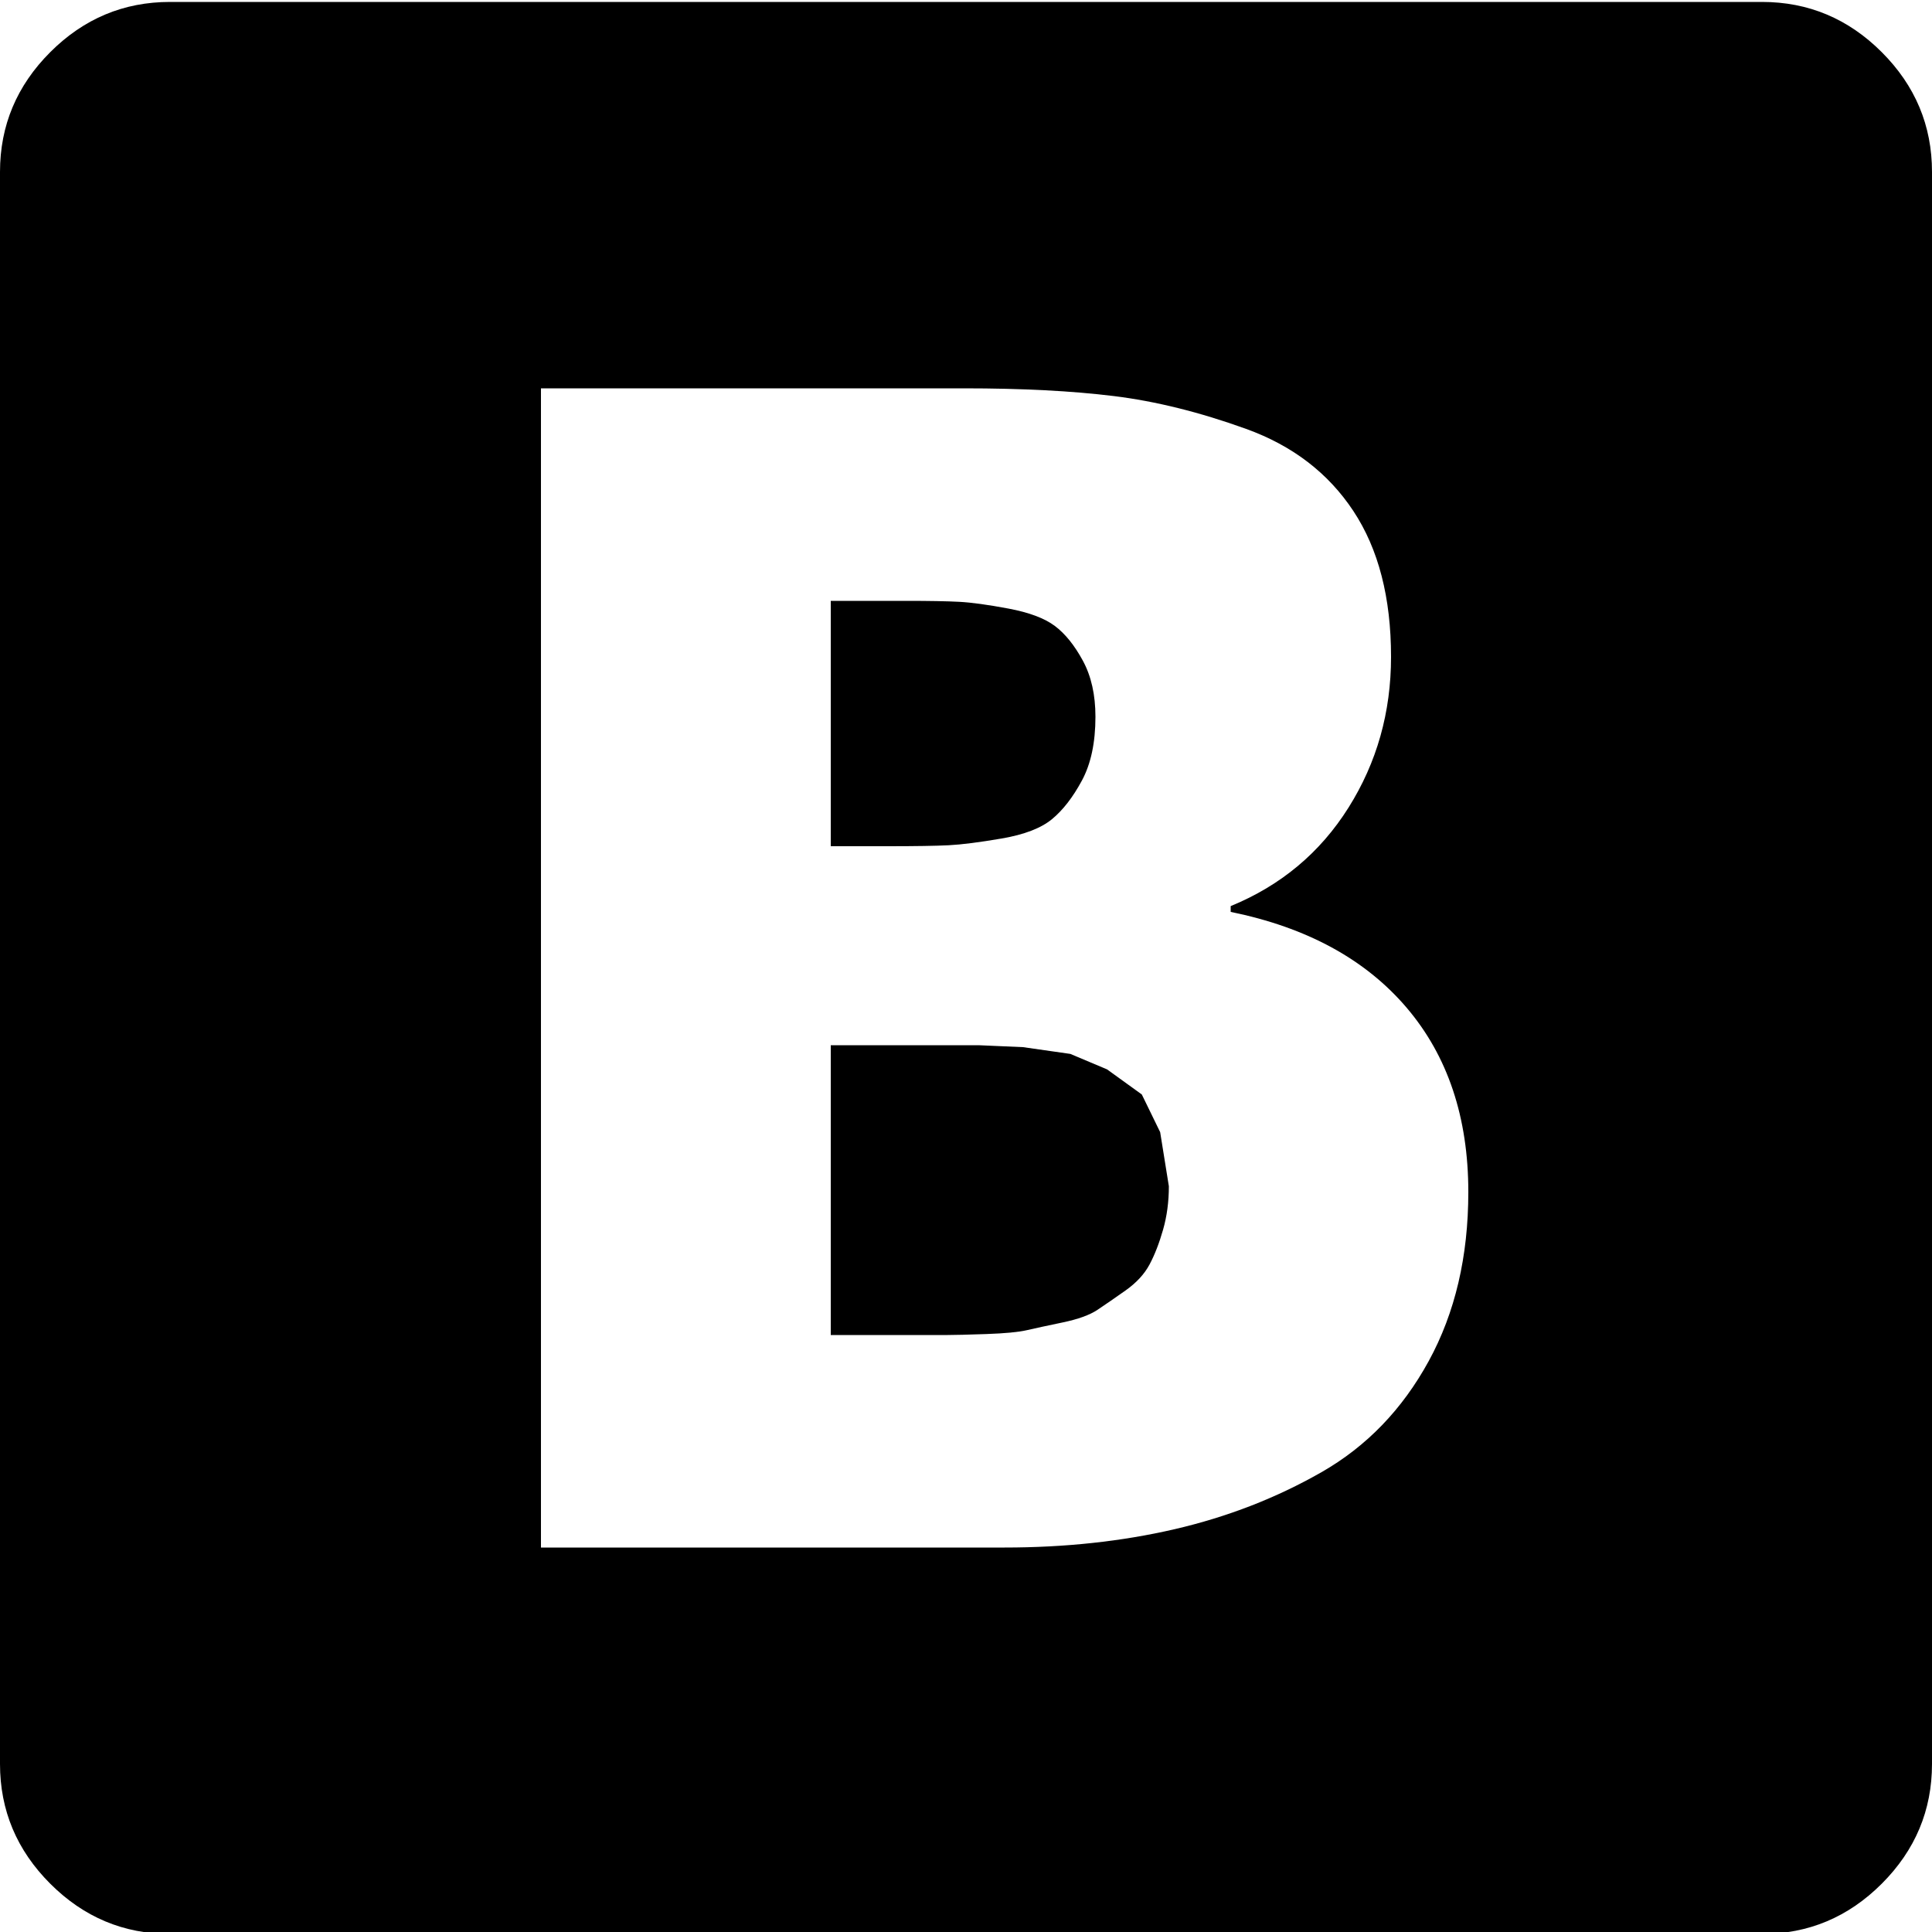
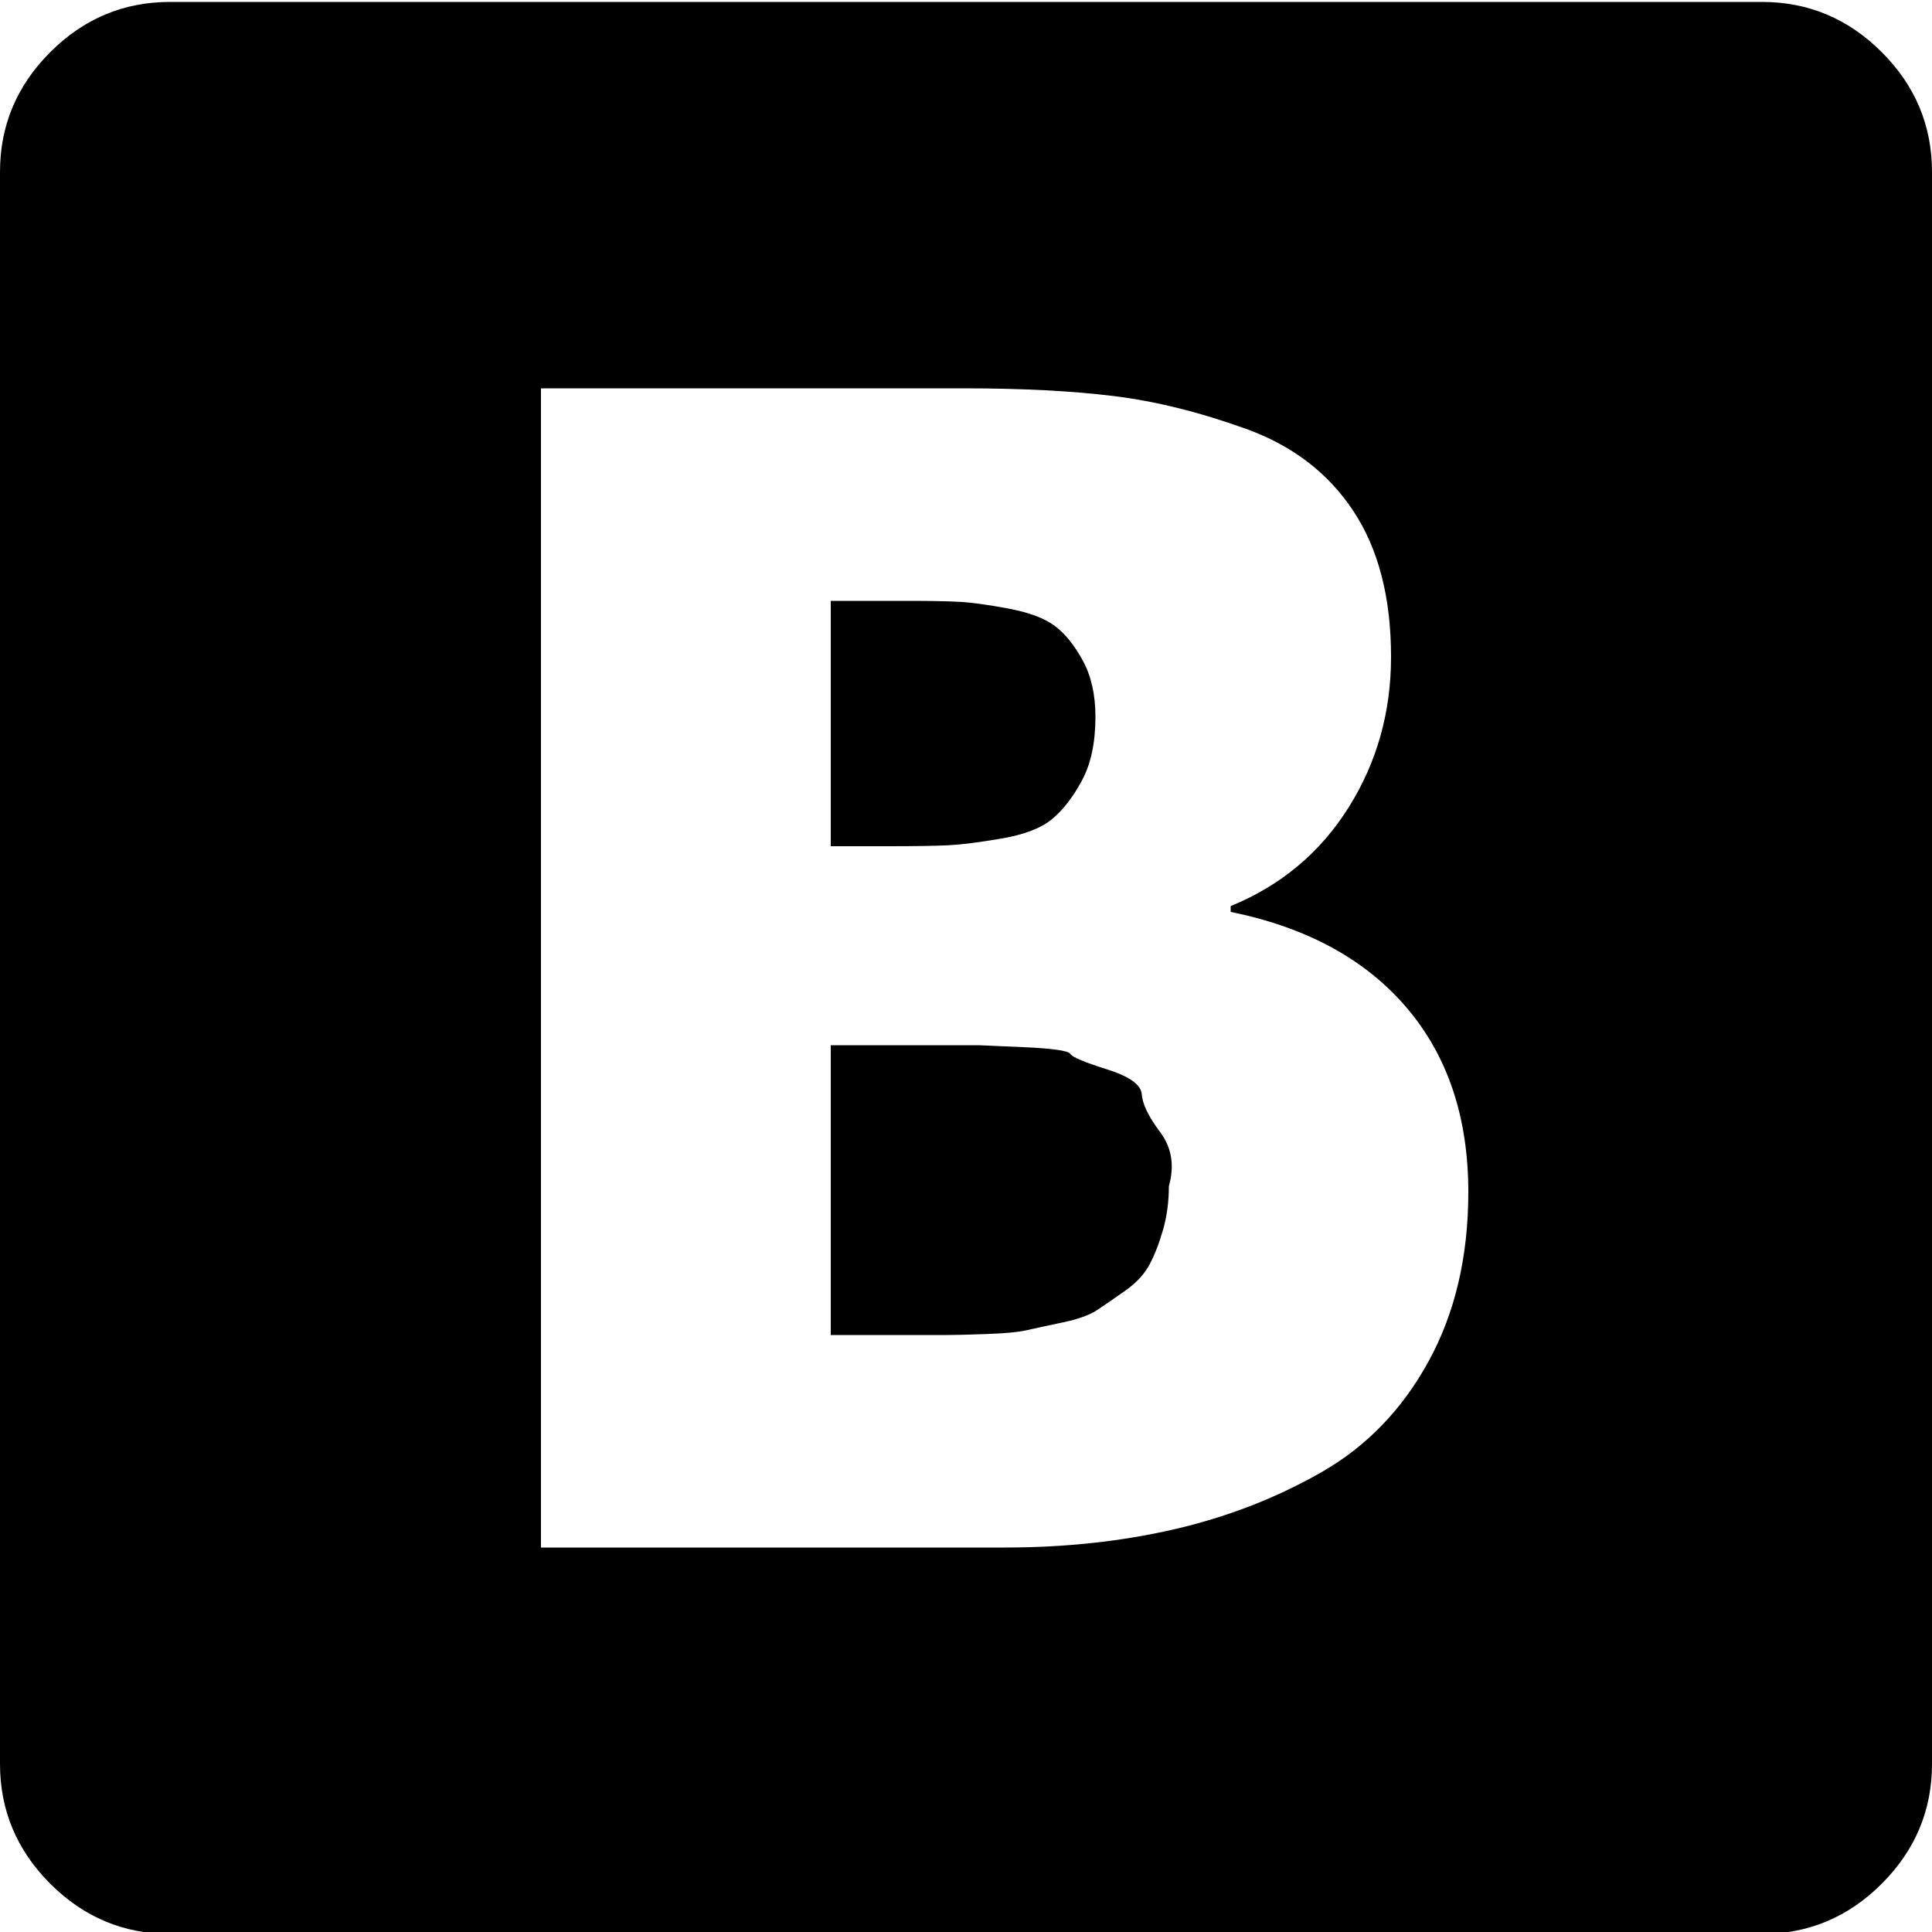
<svg xmlns="http://www.w3.org/2000/svg" height="1000" width="1000">
-   <path d="M1000 89v824q0 36 -26 62t-62 26h-824q-36 0 -62 -26t-26 -62v-824q0 -36 26 -62t62 -26h824q36 0 62 26t26 62zm-240 528q0 -58 -32 -95.5t-91 -49.5v-3q39 -16 61 -51t22 -78q0 -46 -19.5 -75.5t-55.5 -42.5 -68.5 -17 -77.5 -4h-219v600h240q47 0 88 -9.5t76 -29.5 55.5 -57.5 20.5 -87.5zm-193 -246q0 20 -7 33t-15.5 20 -26 10 -27.5 3.5 -31 .5h-30v-127h39q18 0 27.5 .5t25.5 3.5 24 9 14.5 18 6.5 29zm38 243q0 12 -3 22.5t-7 18 -12.5 13.5 -14.5 10 -18 6.5 -18.5 4 -21 2 -20 .5h-60.5v-150h76.5l23 1 24.5 3.5 19 8 18 13 9.5 19.5 4.5 28z" />
+   <path d="M1000 89v824q0 36 -26 62t-62 26h-824q-36 0 -62 -26t-26 -62v-824q0 -36 26 -62t62 -26h824q36 0 62 26t26 62zm-240 528q0 -58 -32 -95.5t-91 -49.5v-3q39 -16 61 -51t22 -78q0 -46 -19.5 -75.5t-55.5 -42.5 -68.5 -17 -77.5 -4h-219v600h240q47 0 88 -9.5t76 -29.5 55.5 -57.5 20.5 -87.5zm-193 -246q0 20 -7 33t-15.5 20 -26 10 -27.5 3.5 -31 .5h-30v-127h39q18 0 27.5 .5t25.5 3.5 24 9 14.5 18 6.5 29zm38 243q0 12 -3 22.5t-7 18 -12.5 13.5 -14.5 10 -18 6.5 -18.5 4 -21 2 -20 .5h-60.5v-150h76.5t23 1 24.5 3.5 19 8 18 13 9.5 19.5 4.5 28z" />
</svg>
